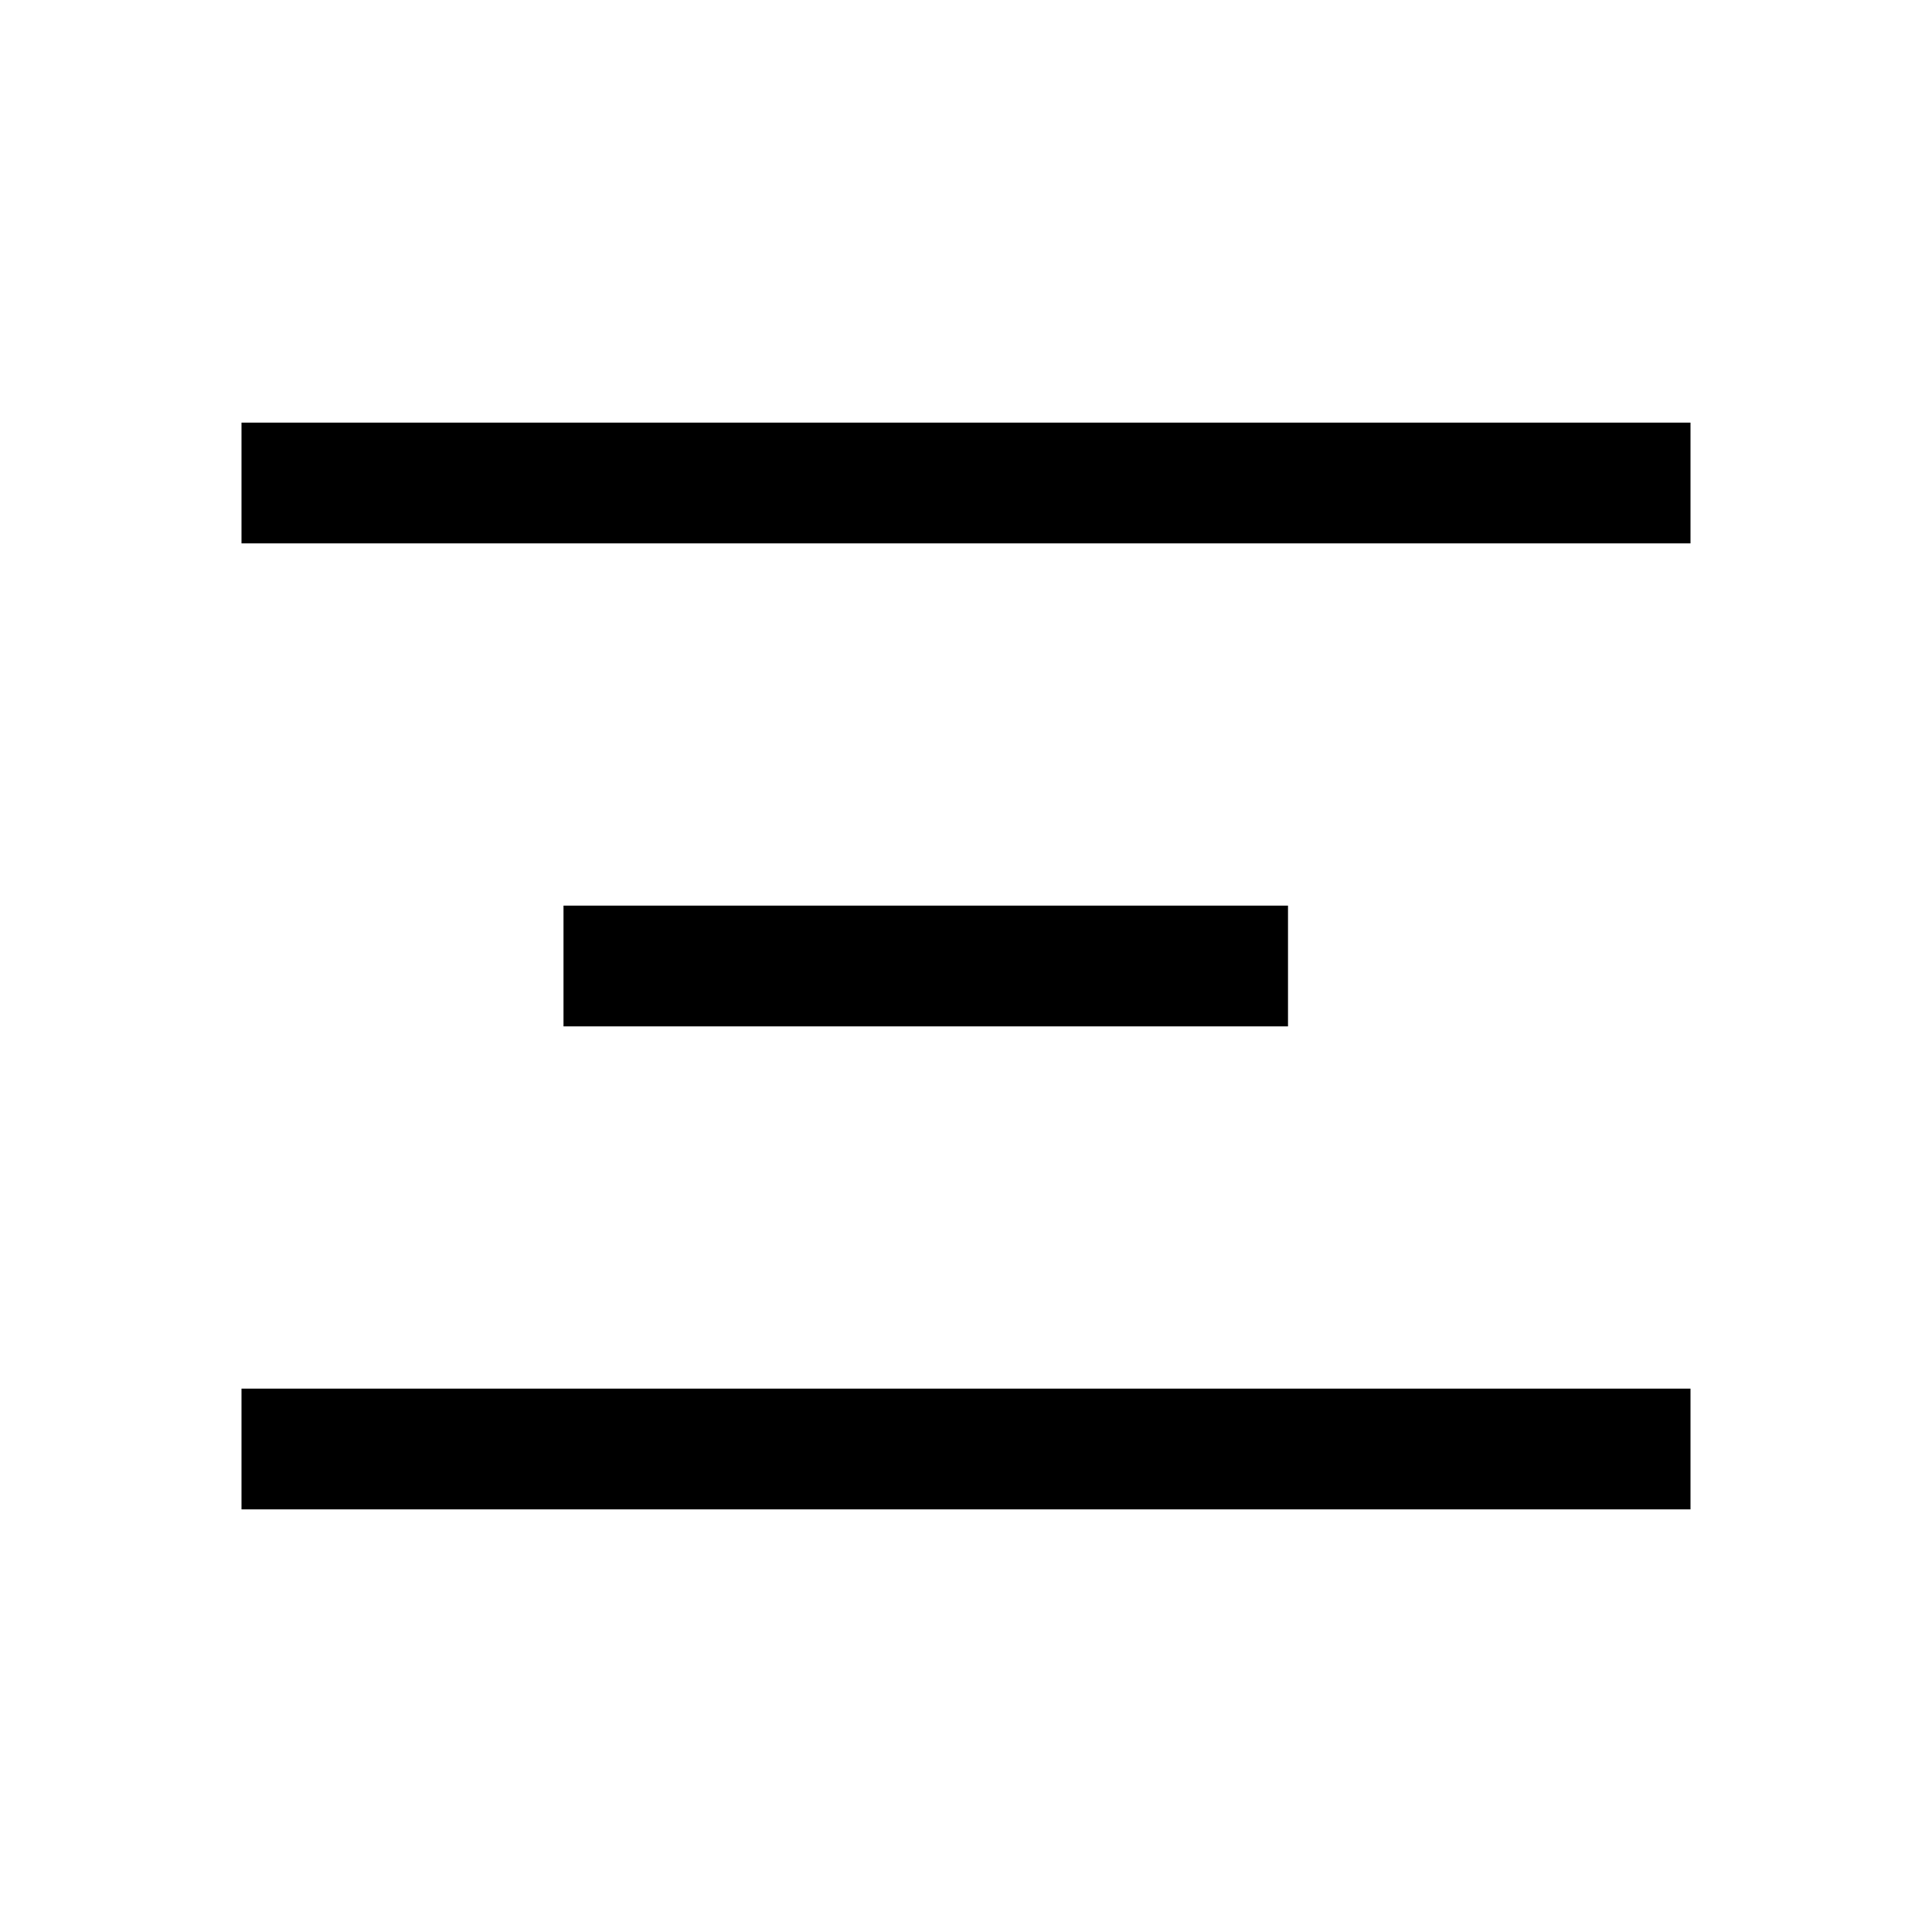
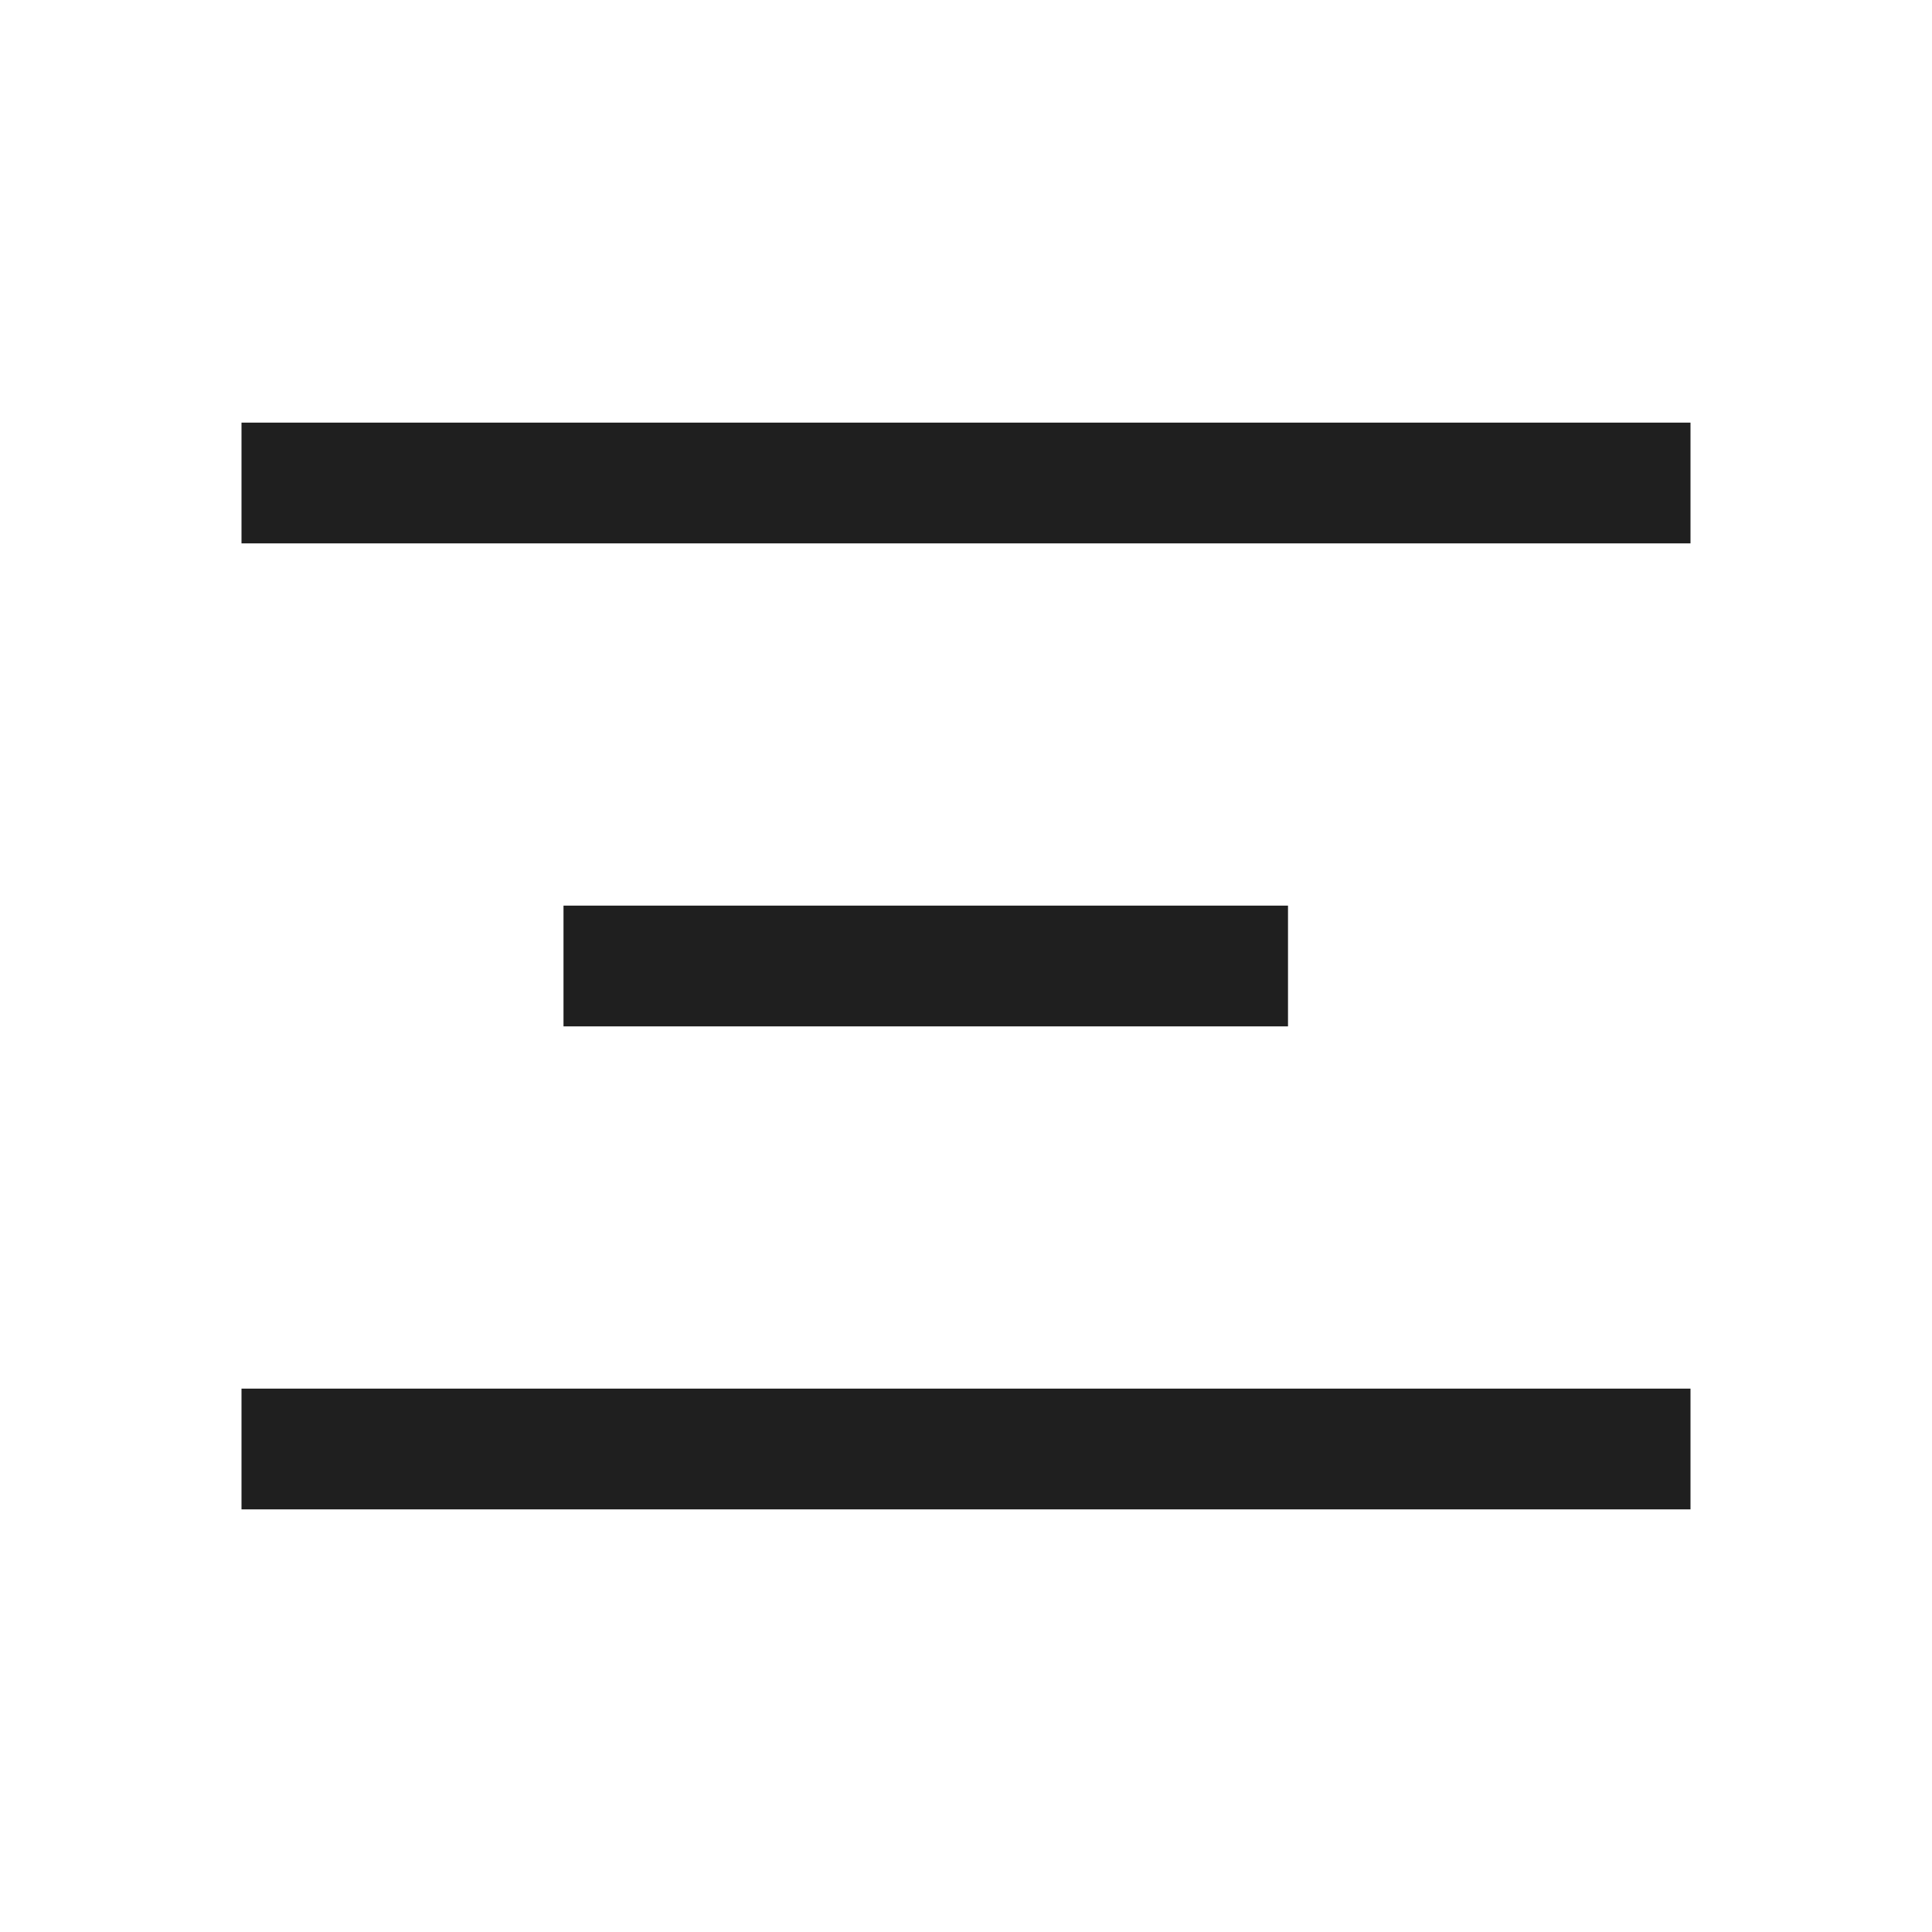
- <svg xmlns="http://www.w3.org/2000/svg" width="24" height="24" viewBox="0 0 24 24">
-   <path fill-rule="evenodd" clip-rule="evenodd" d="M21 6.75H3V5.25H21V6.75ZM21 18.75H3V17.25H21V18.75ZM7 12.75H16V11.25H7V12.75Z" />
+ <svg xmlns="http://www.w3.org/2000/svg" width="24" height="24" viewBox="0 0 24 24" fill="none">
+   <path fill-rule="evenodd" clip-rule="evenodd" d="M21 6.75H3V5.25H21V6.75ZM21 18.75H3V17.25H21V18.75ZM7 12.75H16V11.25H7V12.75Z" fill="#1F1F1F" />
</svg>
